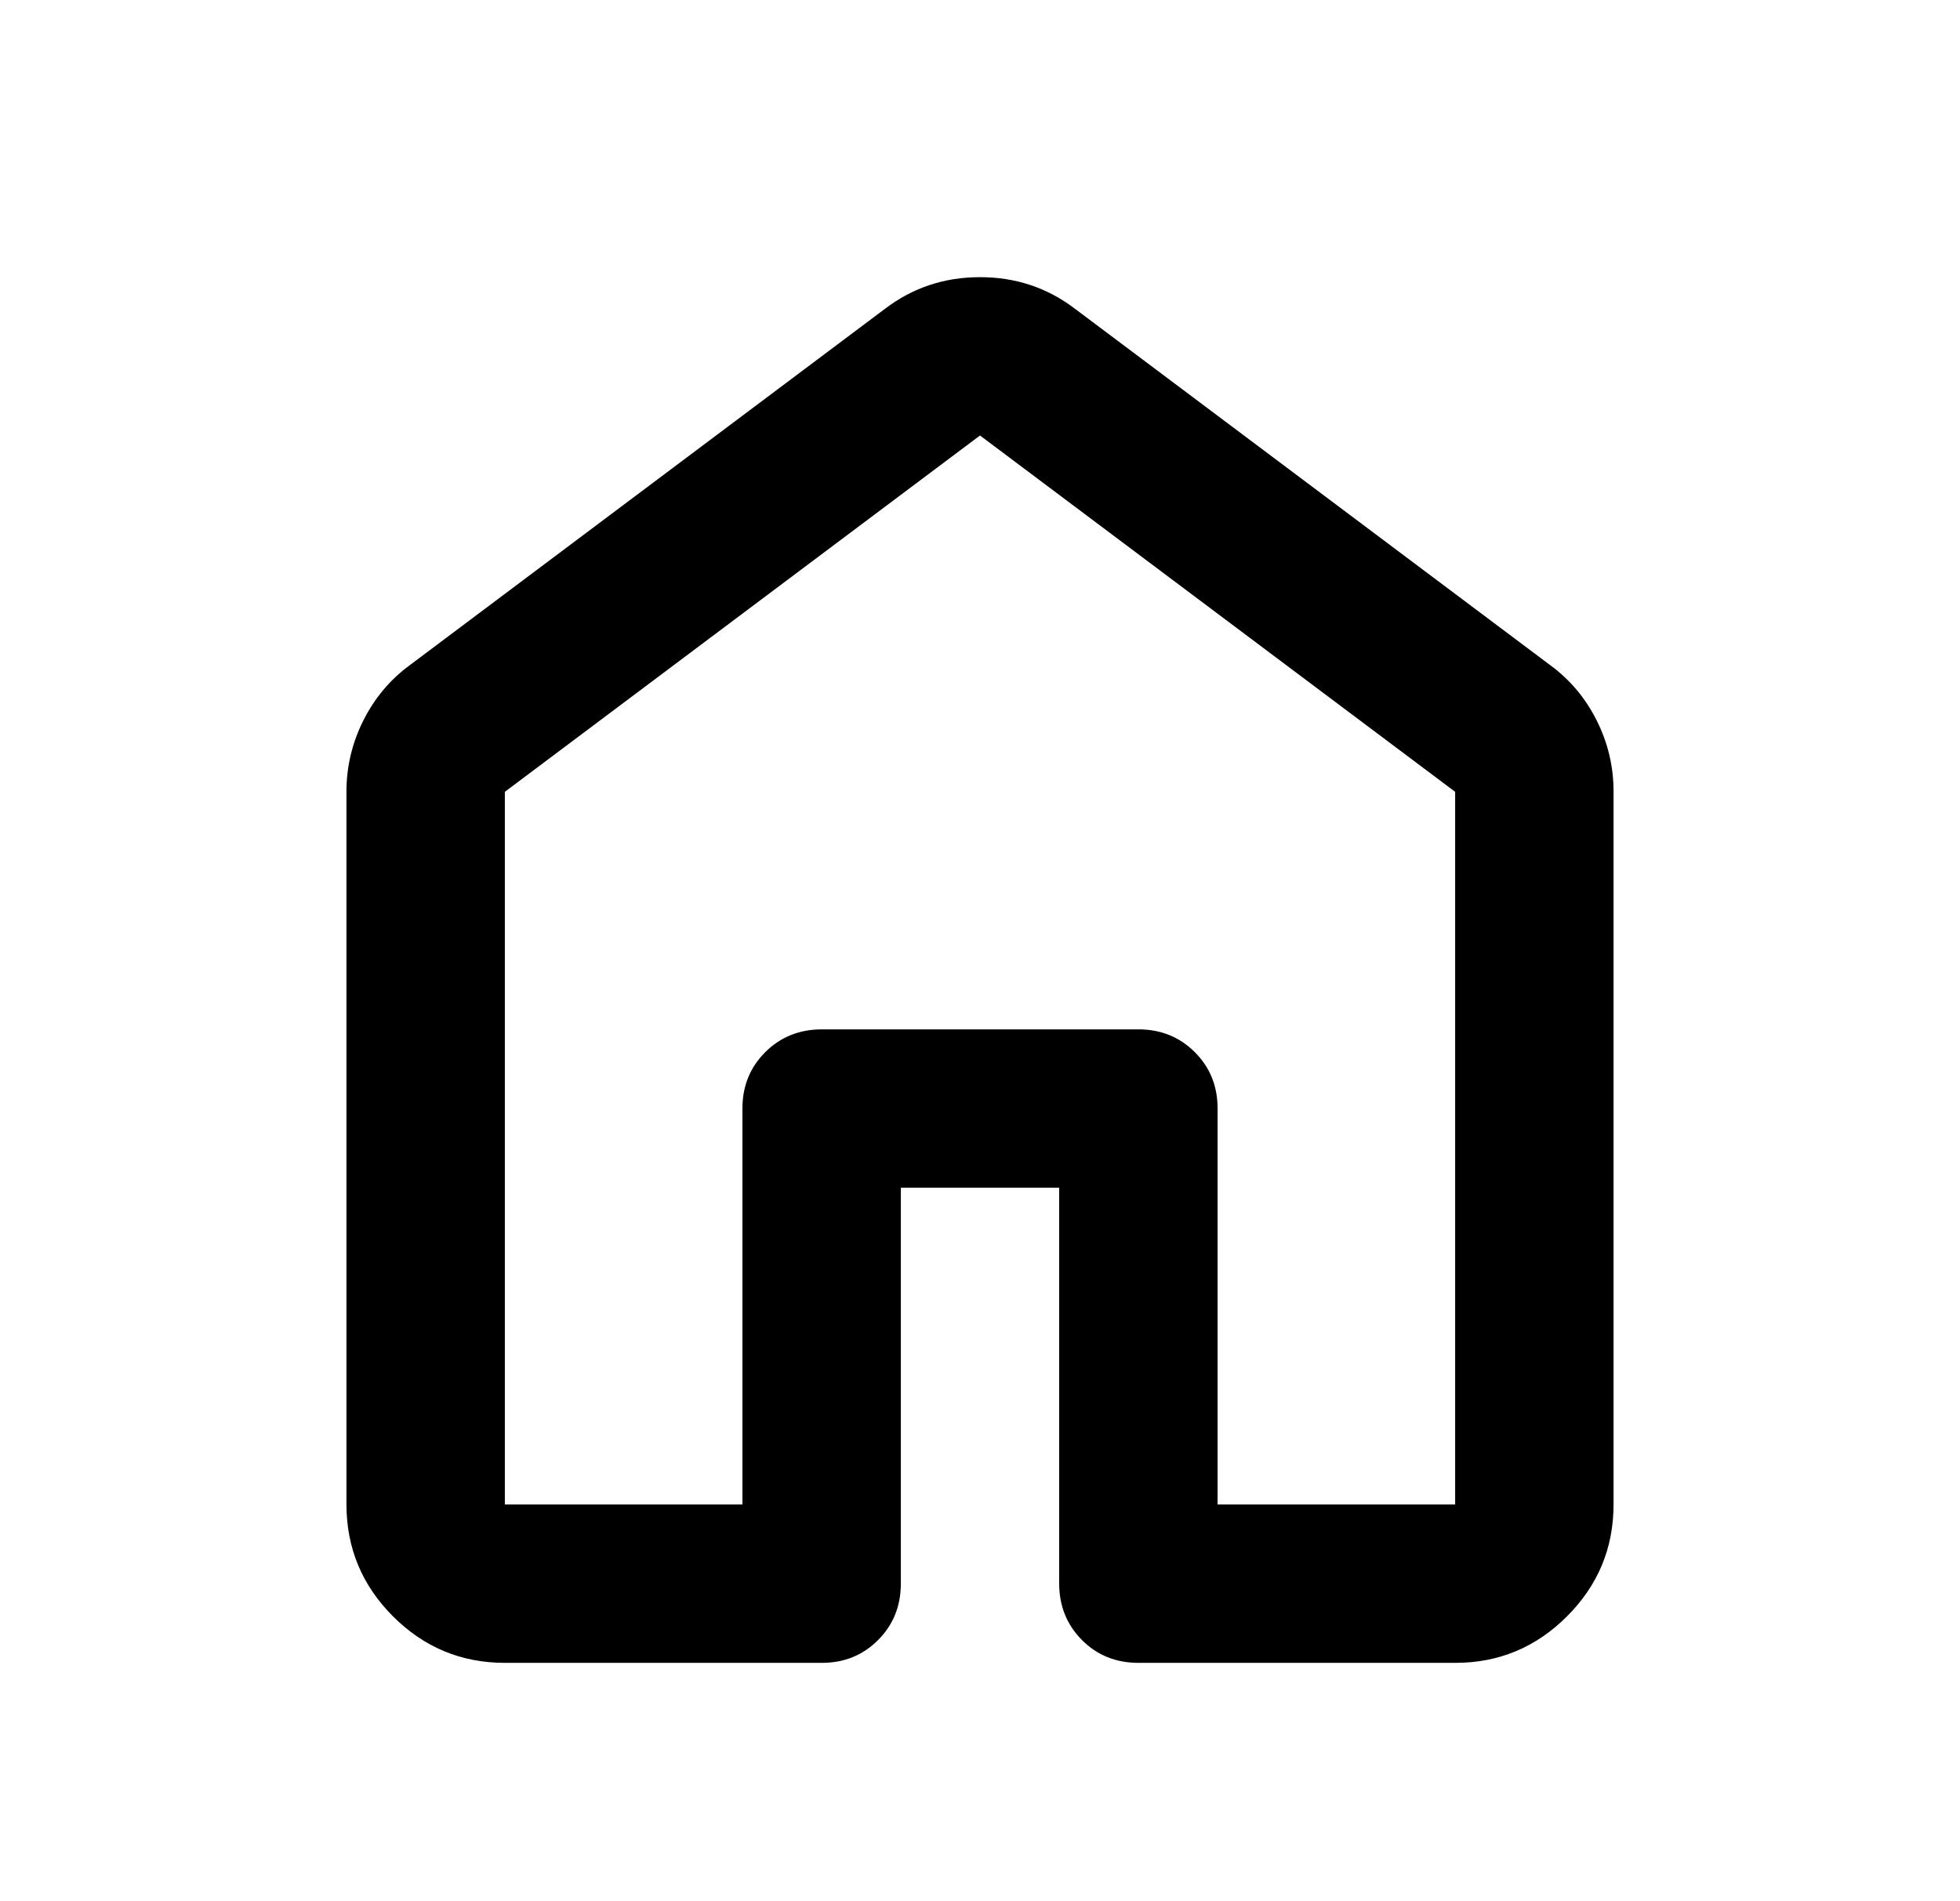
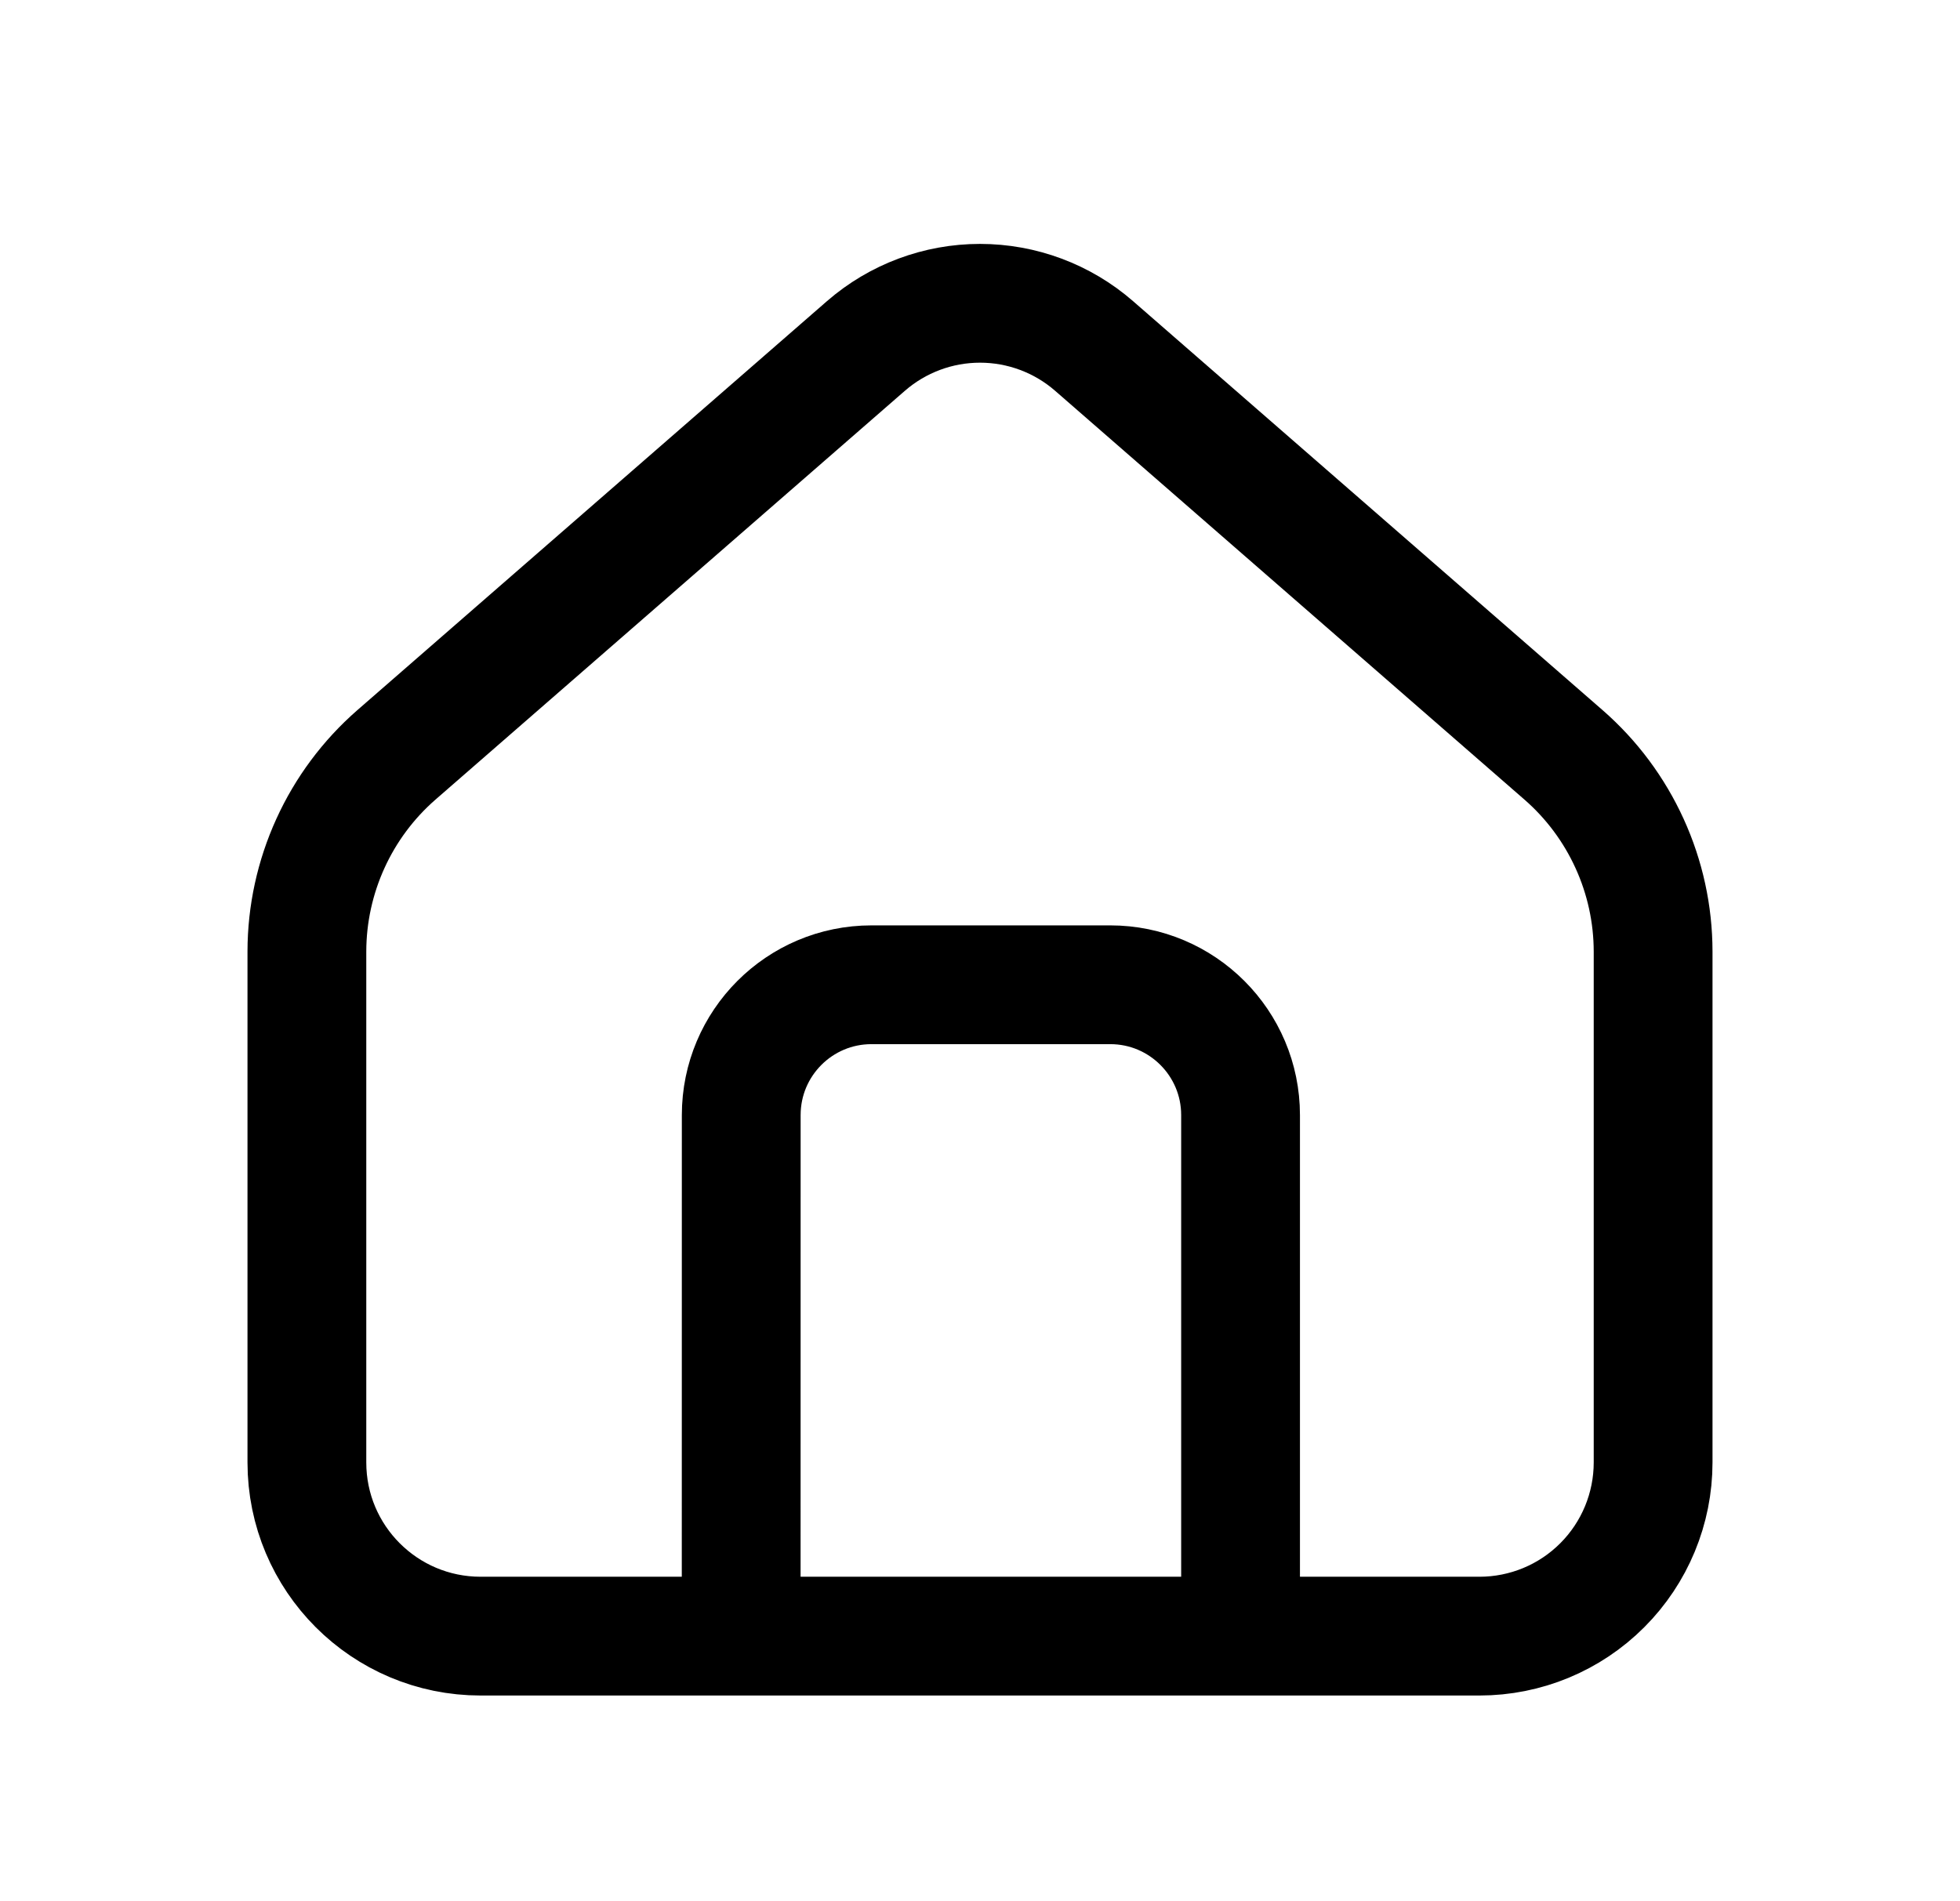
<svg xmlns="http://www.w3.org/2000/svg" width="33" height="32" viewBox="0 0 33 32" fill="none">
-   <path d="M8.5 25.333H12.5V18.666C12.5 18.289 12.628 17.972 12.884 17.717C13.14 17.462 13.456 17.334 13.833 17.333H19.167C19.544 17.333 19.861 17.461 20.117 17.717C20.373 17.973 20.501 18.29 20.5 18.666V25.333H24.5V13.333L16.5 7.333L8.5 13.333V25.333ZM5.833 25.333V13.333C5.833 12.911 5.928 12.511 6.117 12.133C6.307 11.755 6.567 11.444 6.9 11.2L14.9 5.2C15.367 4.844 15.9 4.667 16.5 4.667C17.1 4.667 17.633 4.844 18.1 5.2L26.1 11.2C26.433 11.444 26.695 11.755 26.884 12.133C27.073 12.511 27.168 12.911 27.167 13.333V25.333C27.167 26.067 26.905 26.695 26.383 27.217C25.86 27.74 25.232 28.001 24.5 28H19.167C18.789 28 18.472 27.872 18.217 27.616C17.962 27.36 17.834 27.043 17.833 26.666V20H15.167V26.666C15.167 27.044 15.039 27.361 14.783 27.617C14.527 27.873 14.21 28.001 13.833 28H8.5C7.767 28 7.139 27.739 6.617 27.217C6.095 26.695 5.834 26.067 5.833 25.333Z" fill="black" />
+   <path d="M12.479 27.55H8.092C6.476 27.55 5.167 26.241 5.167 24.625V16.02C5.168 15.393 5.303 14.774 5.563 14.203C5.822 13.633 6.201 13.124 6.673 12.712L14.58 5.825C15.113 5.362 15.794 5.107 16.5 5.107C17.206 5.107 17.888 5.362 18.42 5.825L26.327 12.713C26.799 13.125 27.177 13.633 27.437 14.204C27.697 14.774 27.832 15.393 27.833 16.02V24.625C27.833 25.401 27.525 26.145 26.977 26.693C26.429 27.242 25.685 27.55 24.909 27.55H20.887V18.776C20.887 17.565 19.905 16.582 18.693 16.582H14.673C13.461 16.582 12.48 17.565 12.48 18.776L12.479 27.55ZM12.479 27.55H20.888" stroke="black" stroke-width="2" stroke-linejoin="round" />
</svg>
